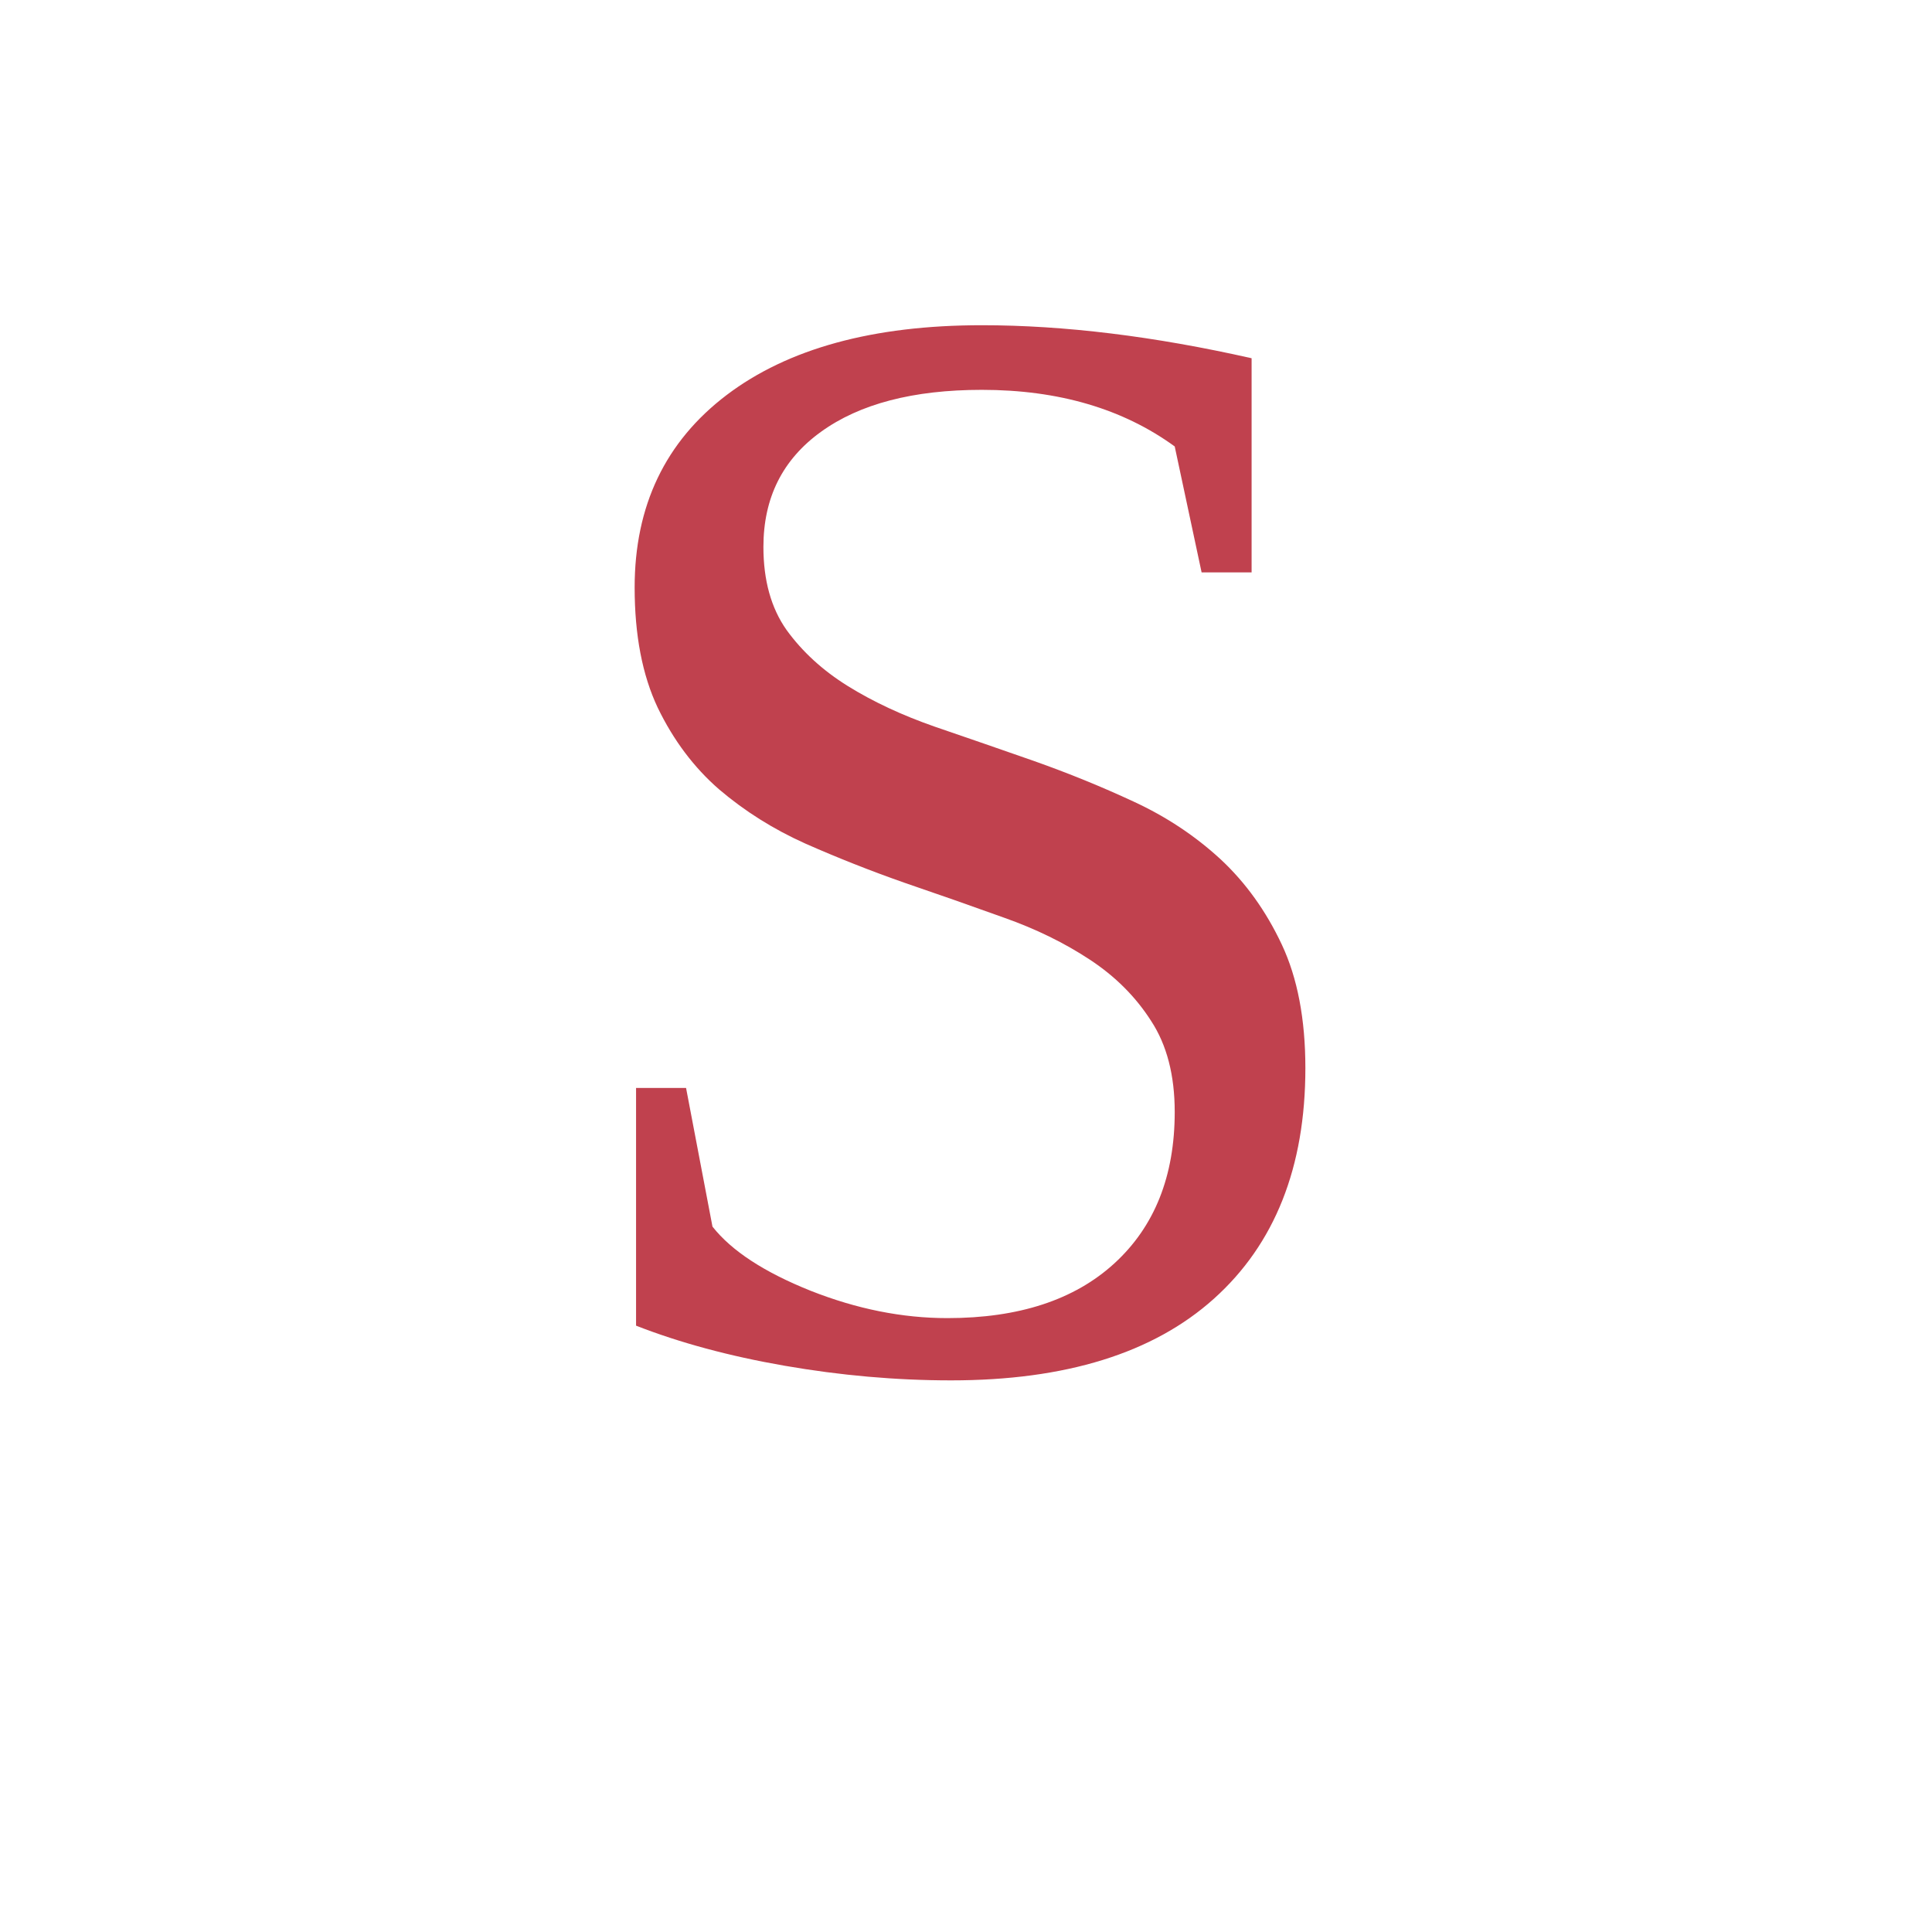
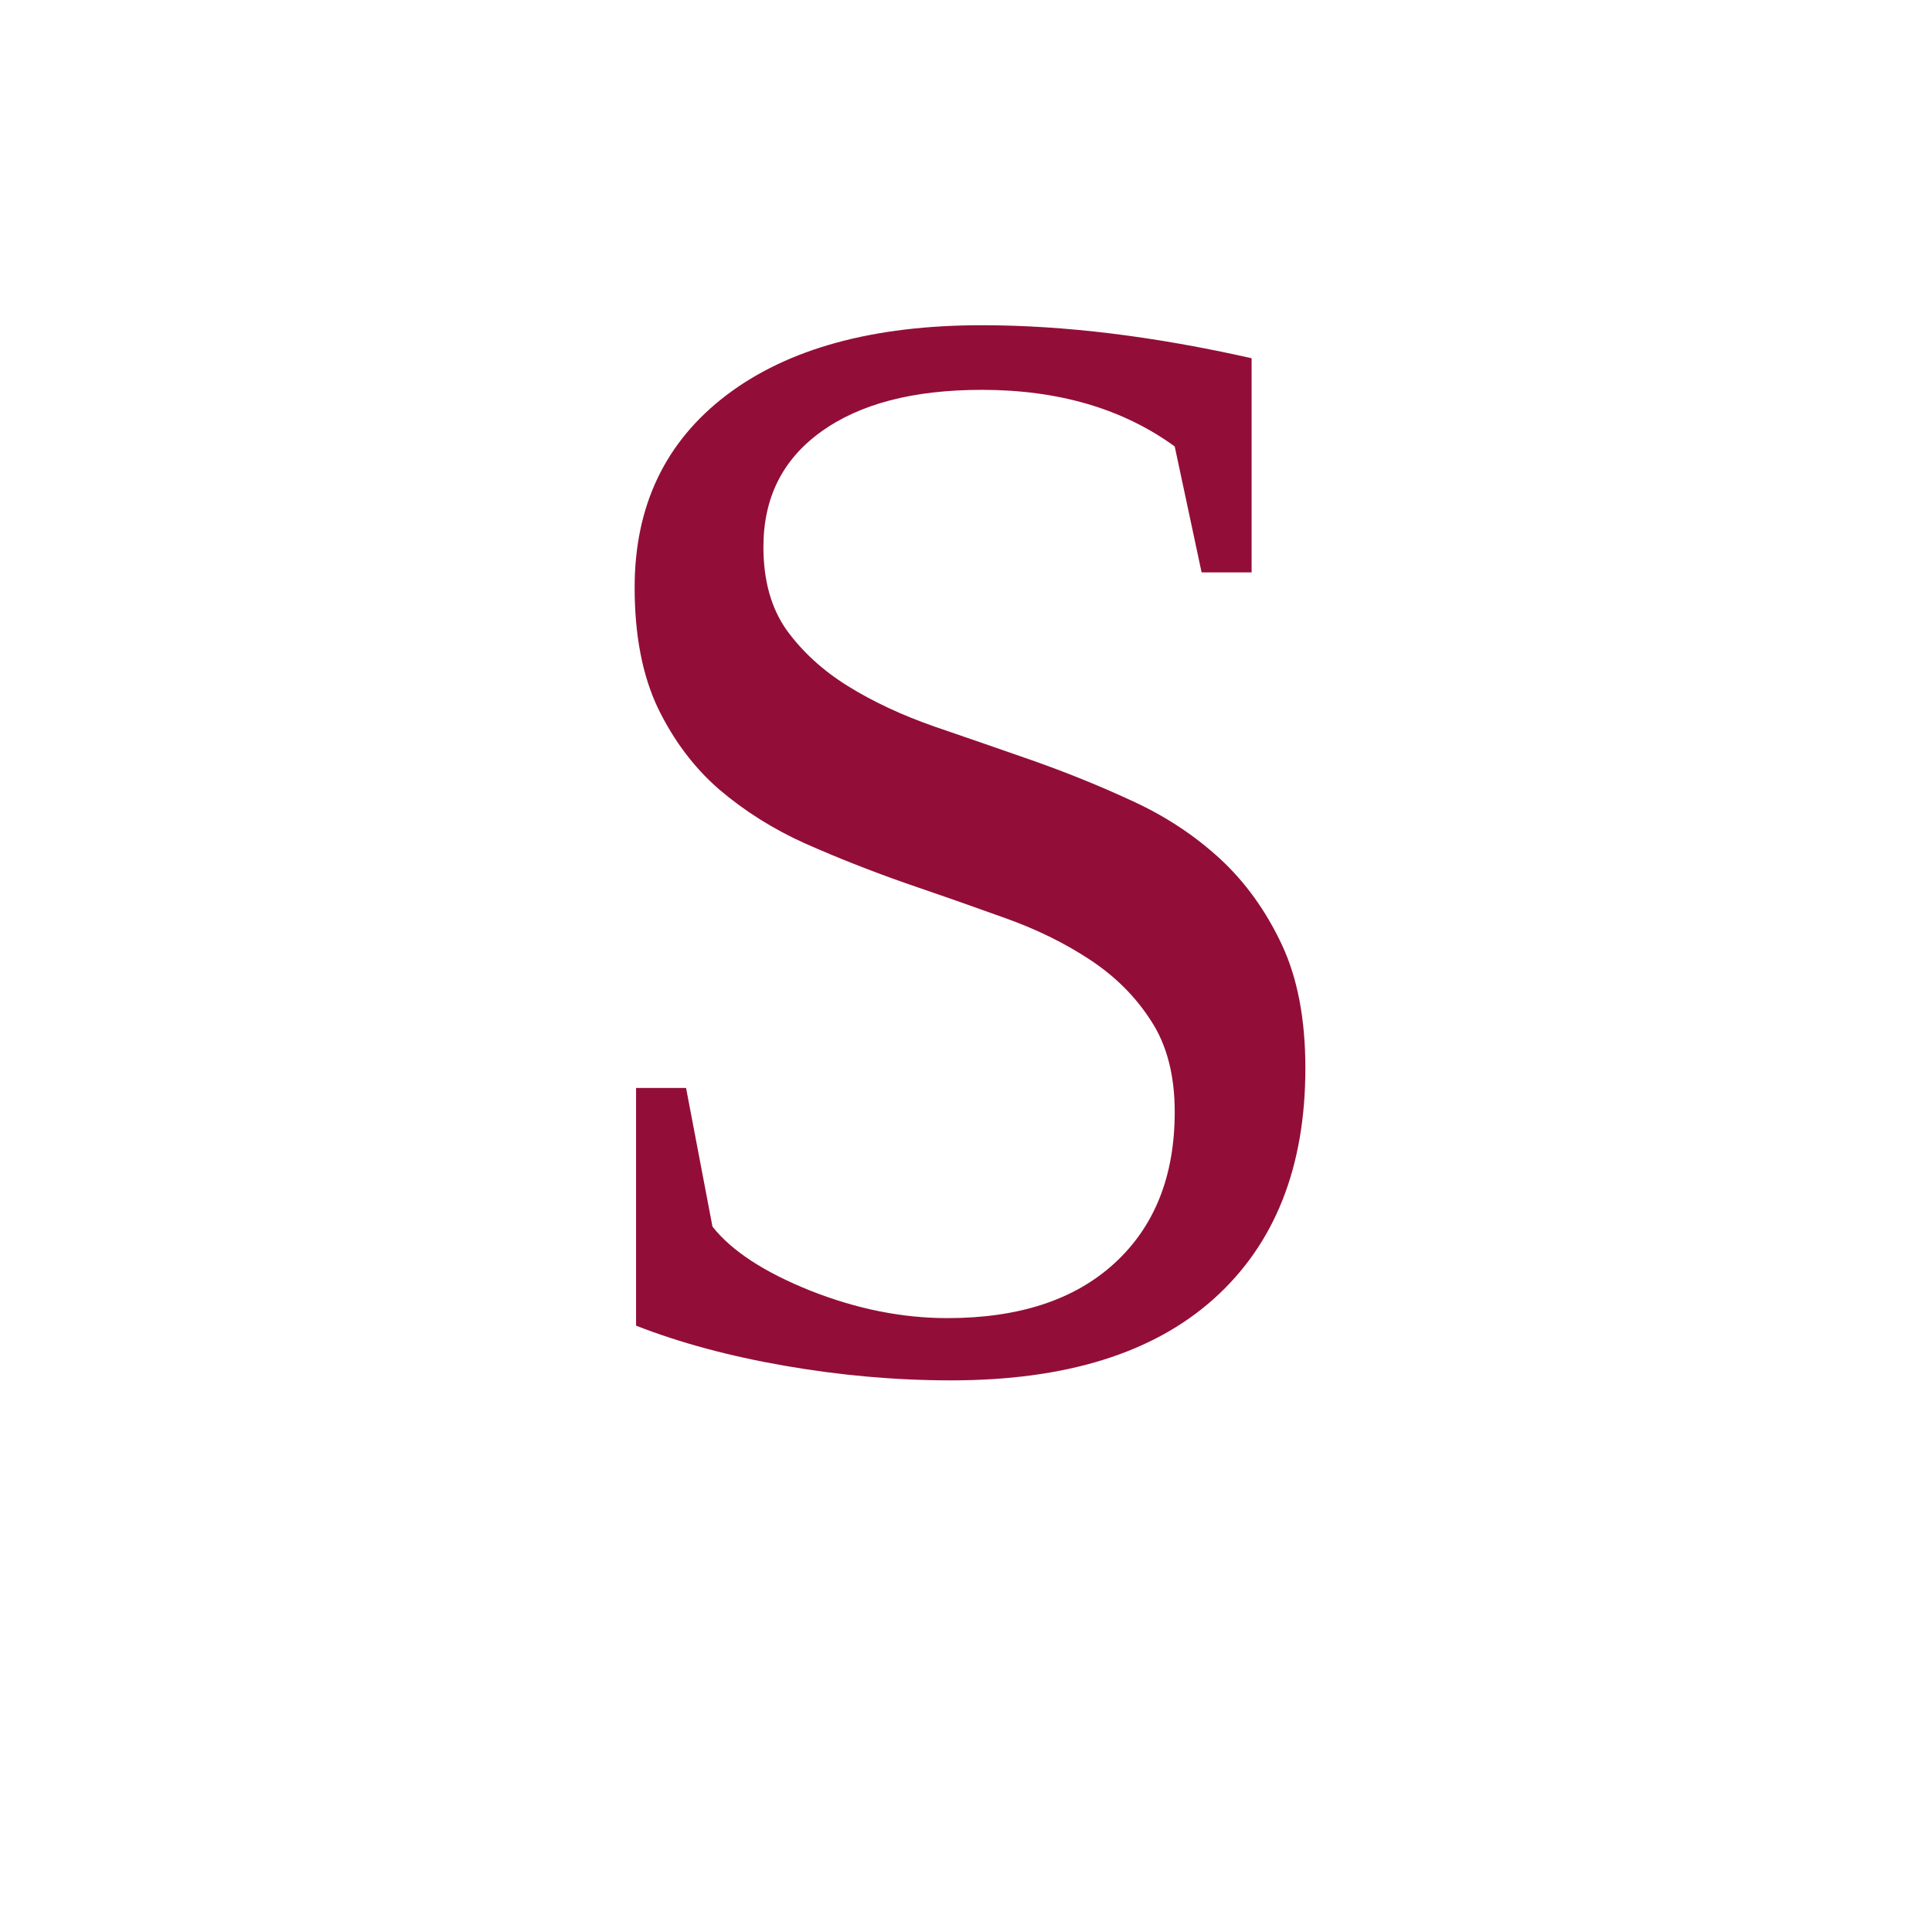
<svg xmlns="http://www.w3.org/2000/svg" viewBox="0 0 64 64">
-   <text x="50%" y="52%" text-anchor="middle" dominant-baseline="middle" font-family="'Playfair Display', Georgia, 'Times New Roman', serif" font-size="52" fill="#C0414E">S</text>
+   <text x="50%" y="52%" text-anchor="middle" dominant-baseline="middle" font-family="'Playfair Display', Georgia, 'Times New Roman', serif" font-size="52" fill="#920E38">S</text>
</svg>
